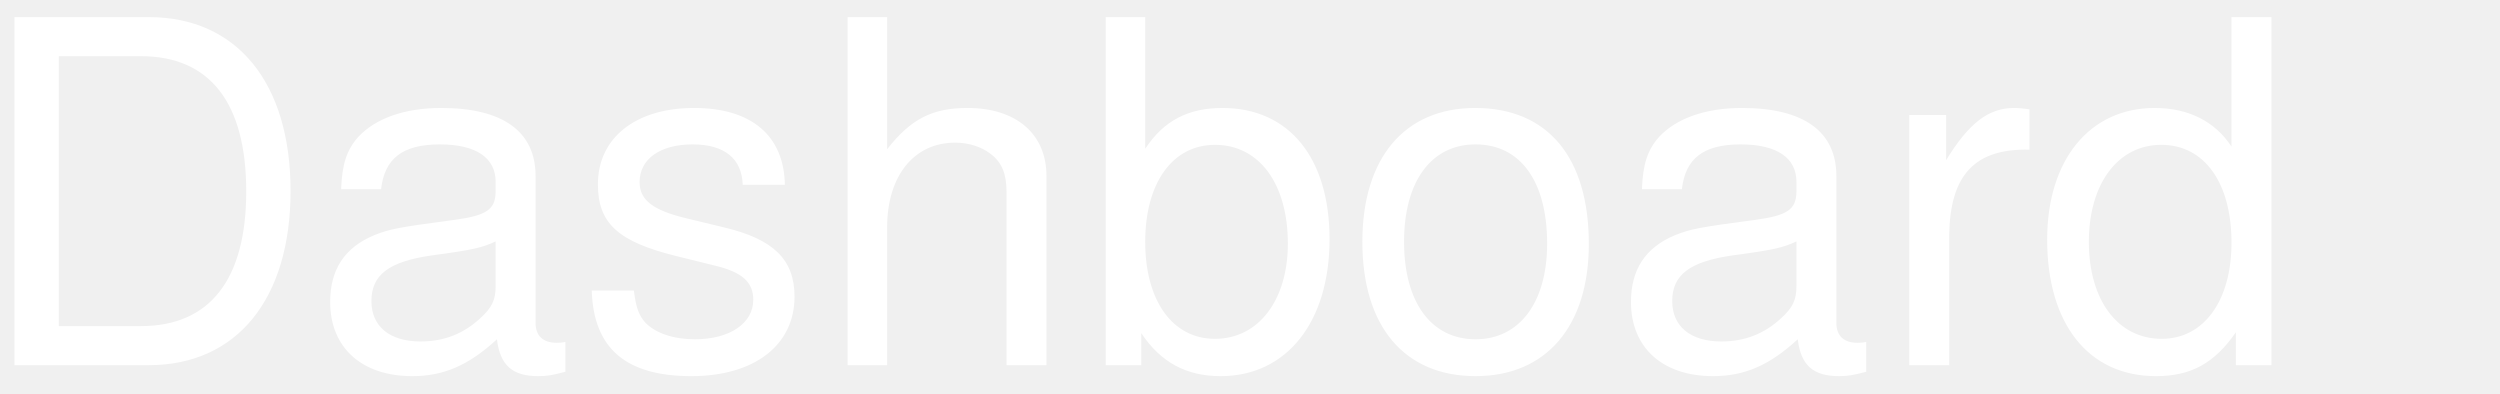
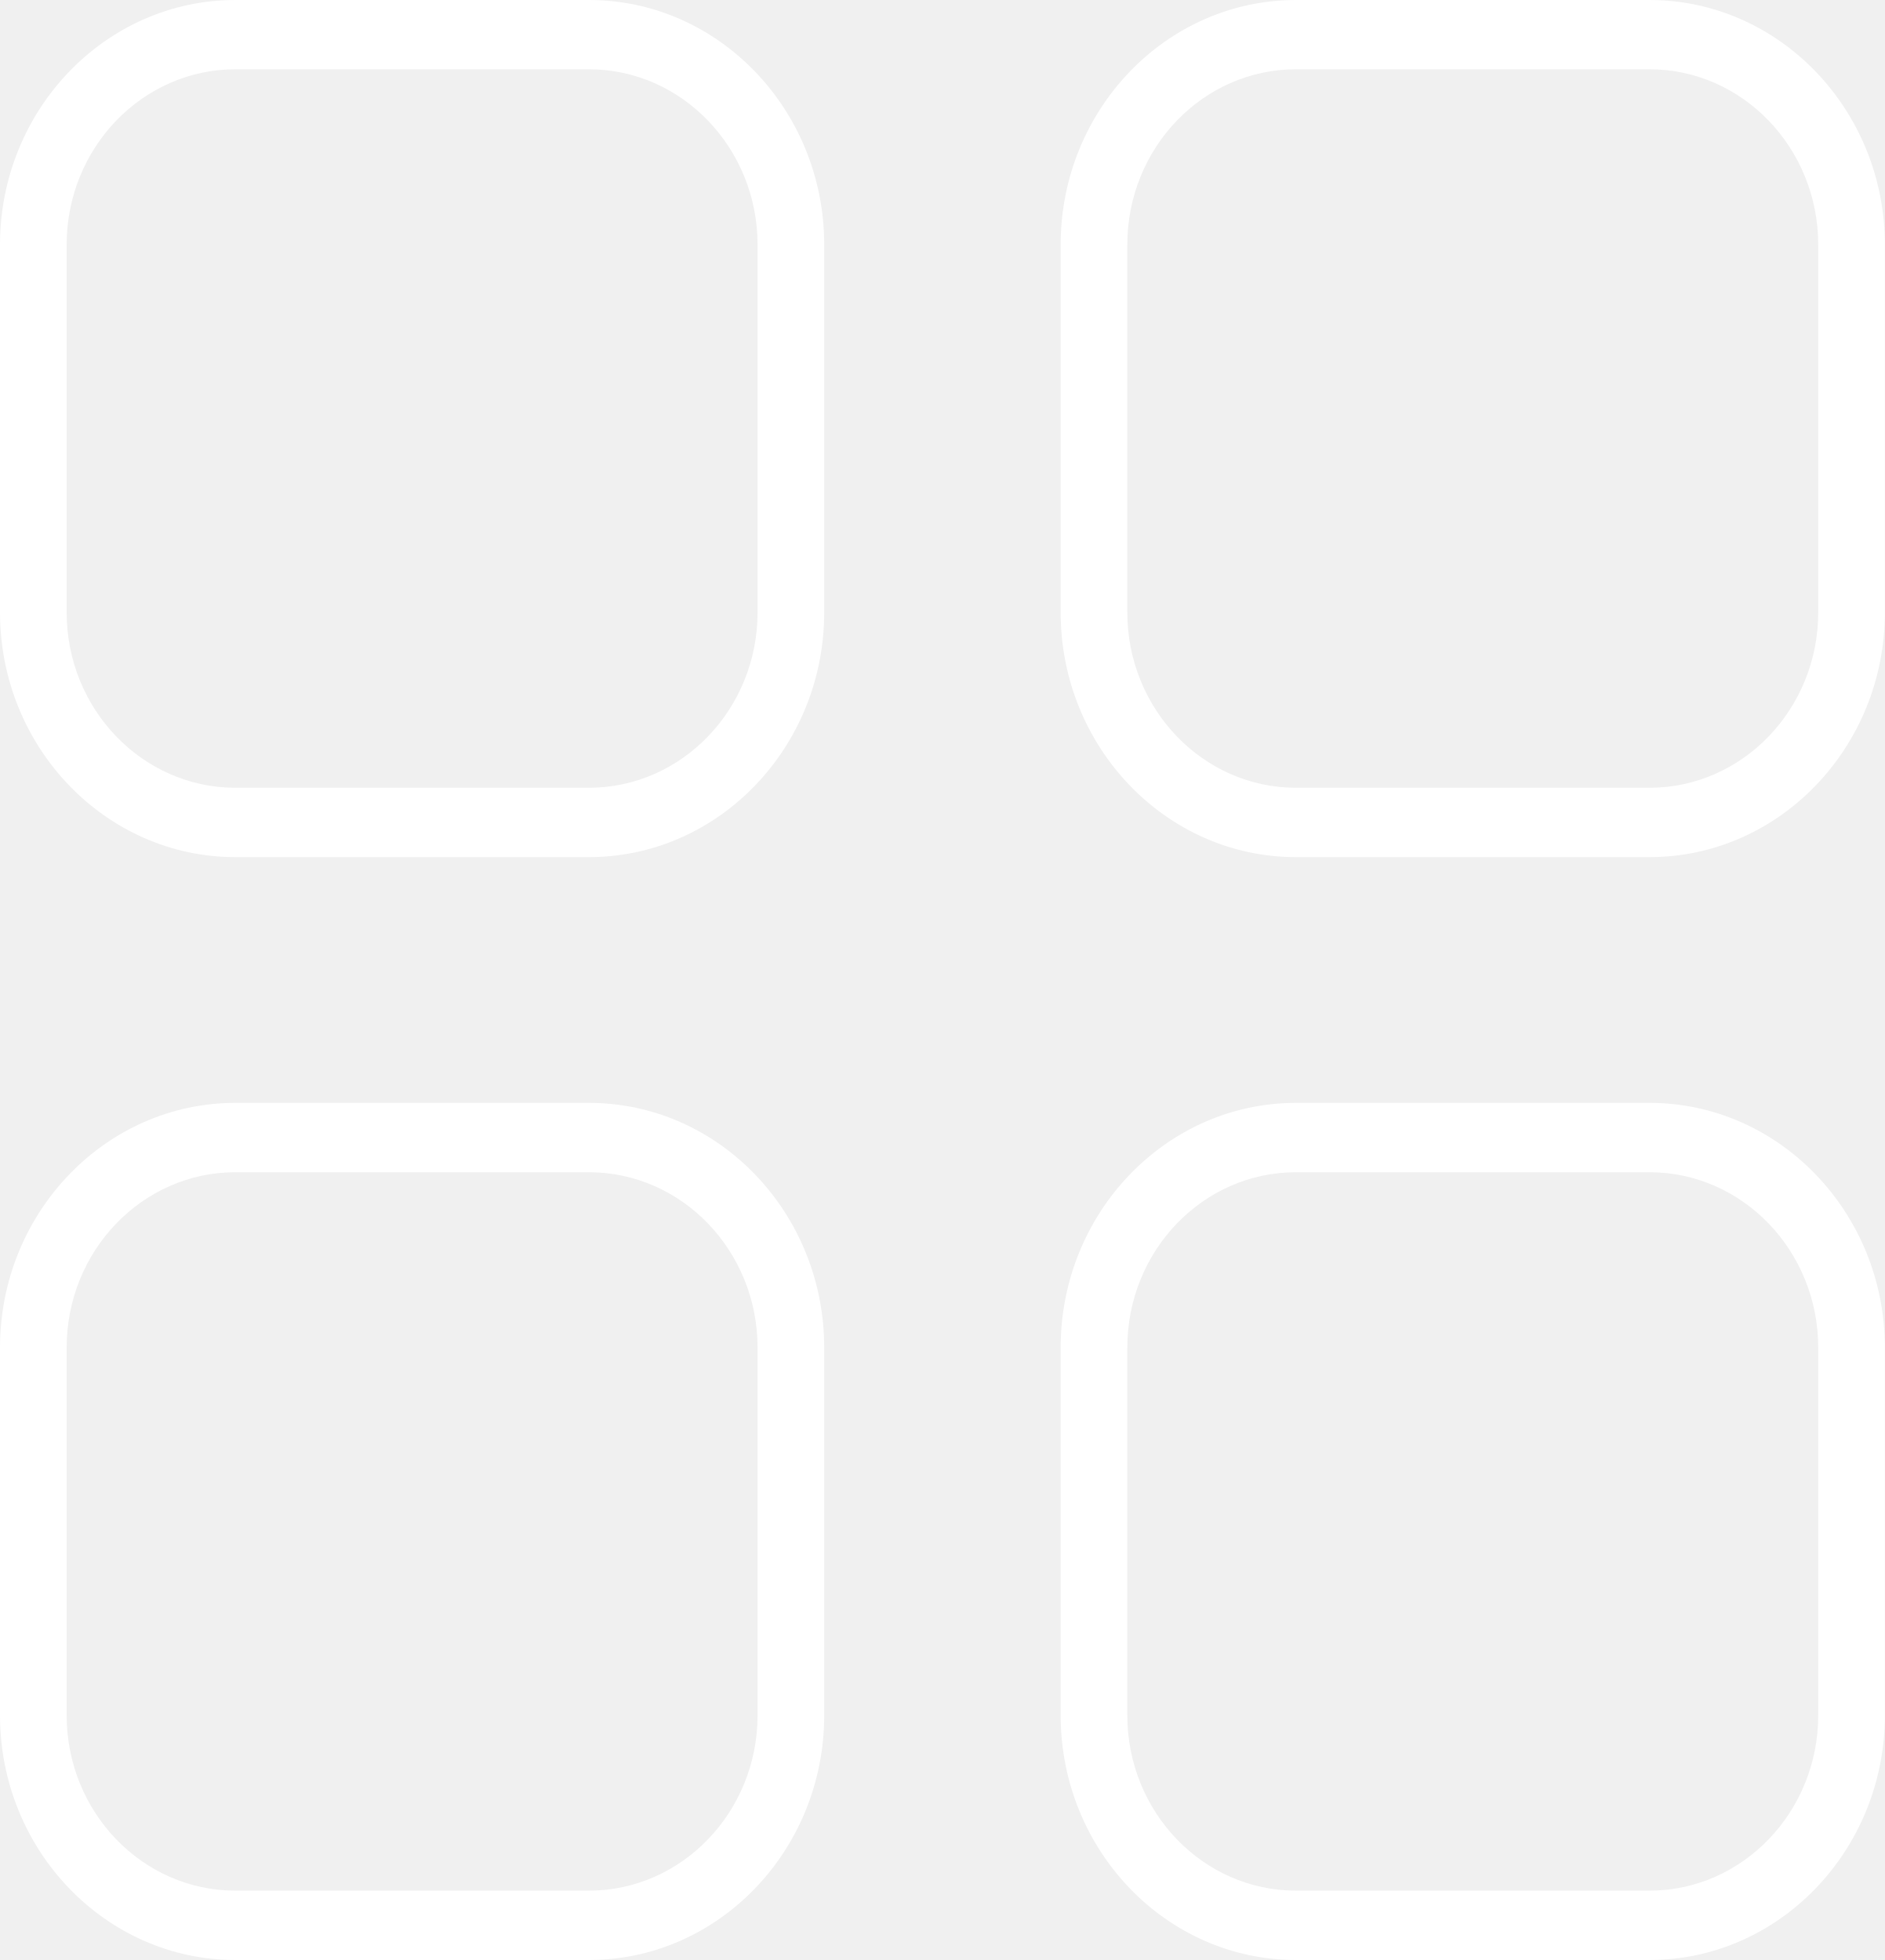
- <svg xmlns="http://www.w3.org/2000/svg" width="89px" height="14px" viewBox="0 0 89 14" version="1.1">
-   <g id="Symbols" stroke="none" stroke-width="1" fill="none" fill-rule="evenodd" font-family="Helvetica" font-size="17" font-weight="normal" line-spacing="20">
-     <g id="Menu-sidebar" transform="translate(-95, -236)" fill="#FFFFFF">
+ <svg xmlns="http://www.w3.org/2000/svg" width="25px" height="26px" viewBox="0 0 25 26" version="1.1">
+   <g id="Symbols" stroke="none" stroke-width="1" fill="none" fill-rule="evenodd">
+     <g id="Menu-sidebar" transform="translate(-49, -230)" fill="#FFFFFF">
      <g id="Group-9" transform="translate(49, 230)">
-         <text id="Dashboard">
-           <tspan x="45" y="19">Dashboard</tspan>
-         </text>
+         <g id="Icons-/-Menu-/-Outline">
+           <path d="M7.811,14.63 C9.532,14.63 10.932,16.087 10.932,17.877 L10.932,17.877 L10.932,22.753 C10.932,24.543 9.532,26 7.811,26 L7.811,26 L3.122,26 C1.401,26 0,24.543 0,22.753 L0,22.753 L0,17.877 C0,16.087 1.401,14.63 3.122,14.63 L3.122,14.63 Z M21.878,14.63 C23.599,14.63 25,16.087 25,17.877 L25,17.877 L25,22.753 C25,24.543 23.599,26 21.878,26 L21.878,26 L17.189,26 C15.468,26 14.068,24.543 14.068,22.753 L14.068,22.753 L14.068,17.877 C14.068,16.087 15.468,14.63 17.189,14.63 L17.189,14.63 Z M7.811,15.55 L3.122,15.55 C1.888,15.55 0.884,16.593 0.884,17.877 L0.884,17.877 L0.884,22.753 C0.884,24.037 1.888,25.08 3.122,25.08 L3.122,25.08 L7.811,25.08 C9.044,25.08 10.048,24.036 10.048,22.753 L10.048,22.753 L10.048,17.877 C10.048,16.593 9.044,15.55 7.811,15.55 L7.811,15.55 Z M21.878,15.55 L17.189,15.55 C15.955,15.55 14.952,16.593 14.952,17.877 L14.952,17.877 L14.952,22.753 C14.952,24.037 15.956,25.08 17.189,25.08 L17.189,25.08 L21.878,25.08 C23.112,25.08 24.116,24.036 24.116,22.753 L24.116,22.753 L24.116,17.877 C24.116,16.593 23.112,15.55 21.878,15.55 L21.878,15.55 Z M7.811,1.10134124e-13 C9.532,1.10134124e-13 10.932,1.457 10.932,3.247 L10.932,3.247 L10.932,8.123 C10.932,9.913 9.532,11.37 7.811,11.37 L7.811,11.37 L3.122,11.37 C1.401,11.37 0,9.913 0,8.123 L0,8.123 L0,3.247 C0,1.457 1.401,1.10134124e-13 3.122,1.10134124e-13 L3.122,1.10134124e-13 Z M21.878,1.10134124e-13 C23.599,1.10134124e-13 25,1.457 25,3.247 L25,3.247 L25,8.123 C25,9.913 23.599,11.37 21.878,11.37 L21.878,11.37 L17.189,11.37 C15.468,11.37 14.068,9.913 14.068,8.123 L14.068,8.123 L14.068,3.247 C14.068,1.457 15.468,1.10134124e-13 17.189,1.10134124e-13 L17.189,1.10134124e-13 Z M7.811,0.919 L3.122,0.919 C1.888,0.919 0.884,1.963 0.884,3.247 L0.884,3.247 L0.884,8.123 C0.884,9.406 1.888,10.45 3.122,10.45 L3.122,10.45 L7.811,10.45 C9.044,10.45 10.048,9.406 10.048,8.123 L10.048,8.123 L10.048,3.247 C10.048,1.963 9.044,0.919 7.811,0.919 L7.811,0.919 Z M21.878,0.919 L17.189,0.919 C15.955,0.919 14.952,1.963 14.952,3.247 L14.952,3.247 L14.952,8.123 C14.952,9.406 15.956,10.45 17.189,10.45 L17.189,10.45 L21.878,10.45 C23.112,10.45 24.116,9.406 24.116,8.123 L24.116,8.123 L24.116,3.247 C24.116,1.963 23.112,0.919 21.878,0.919 L21.878,0.919 Z" id="Shape" />
+         </g>
      </g>
    </g>
  </g>
</svg>
